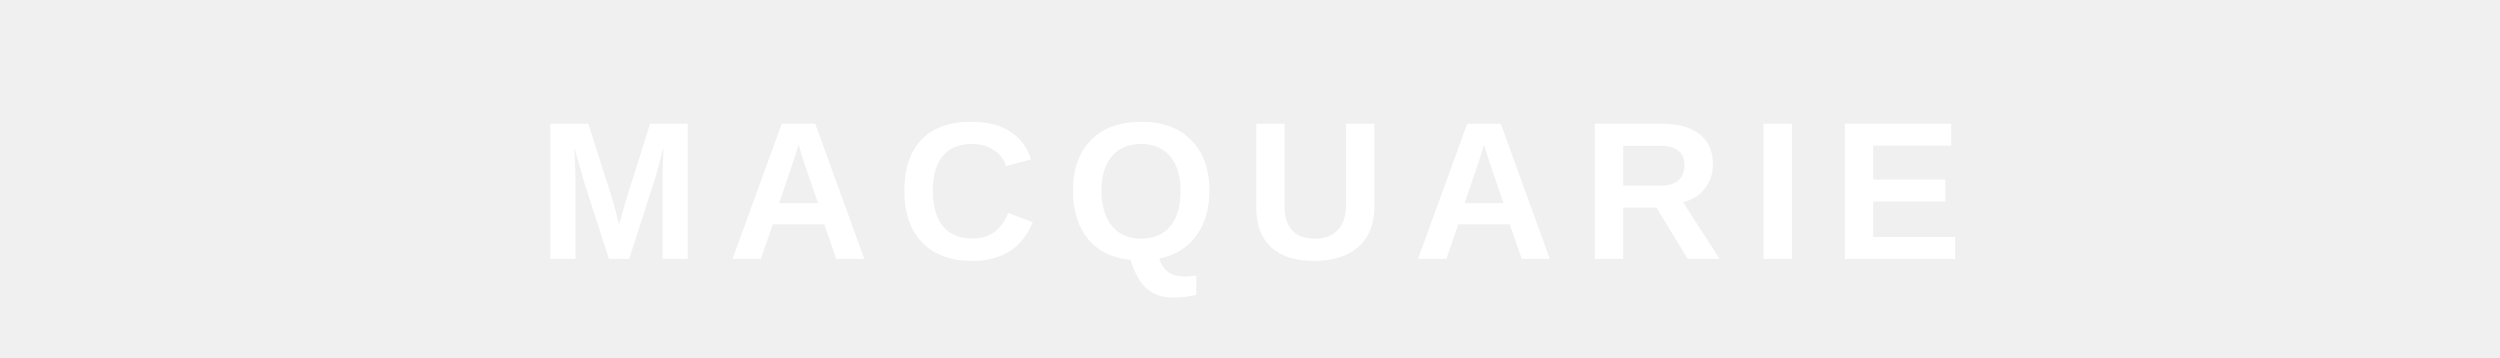
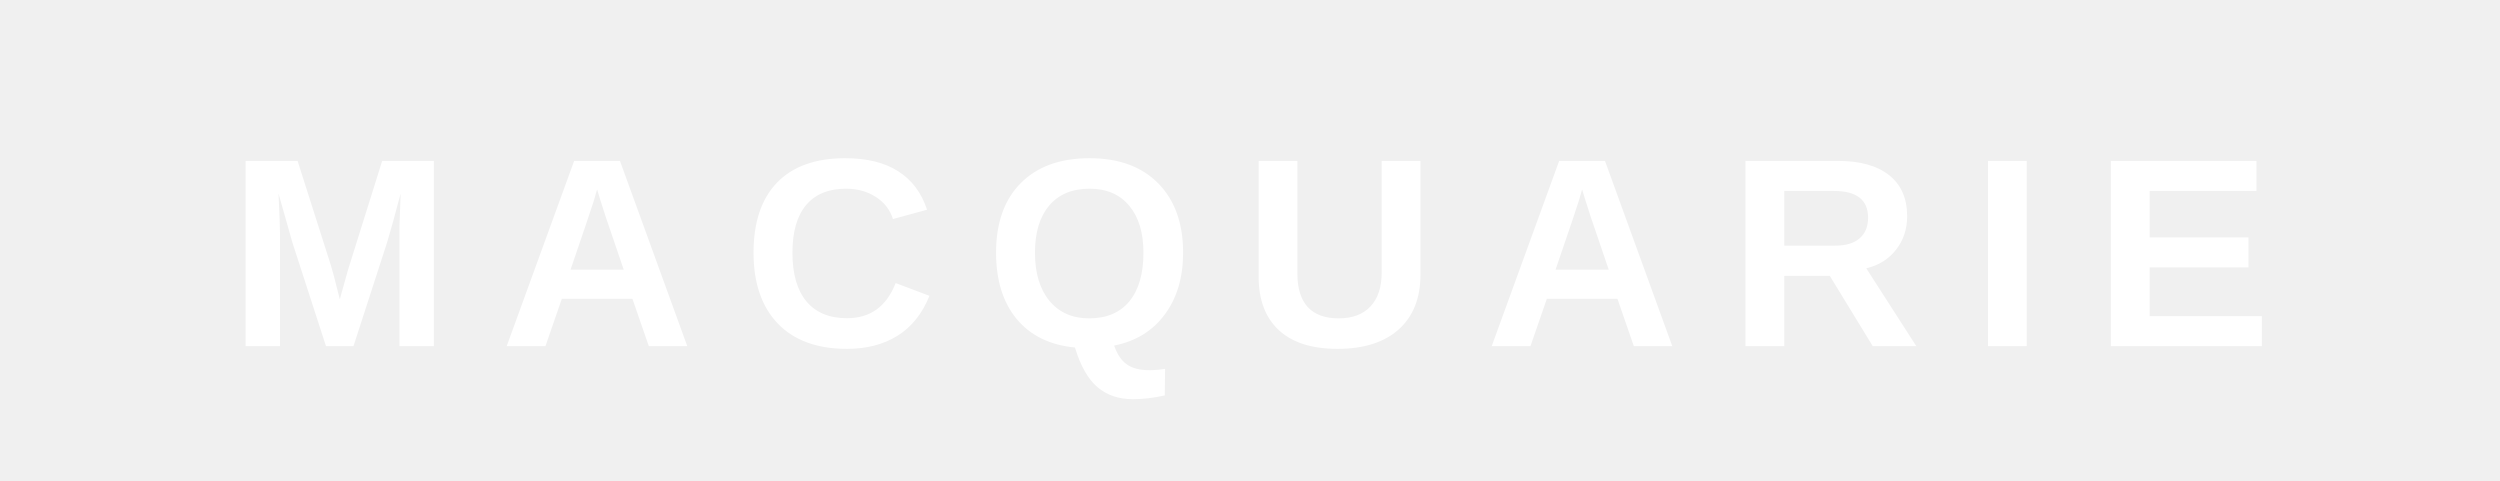
- <svg xmlns="http://www.w3.org/2000/svg" viewBox="0 0 280 40">
-   <text x="140" y="29" text-anchor="middle" font-family="Arial, sans-serif" font-size="22" font-weight="700" fill="white" letter-spacing="3">MACQUARIE</text>
+ <svg xmlns="http://www.w3.org/2000/svg" viewBox="0 0 260 50">
+   <text x="130" y="36" text-anchor="middle" font-family="Arial, Helvetica, sans-serif" font-size="28" font-weight="700" fill="white" letter-spacing="5">MACQUARIE</text>
</svg>
